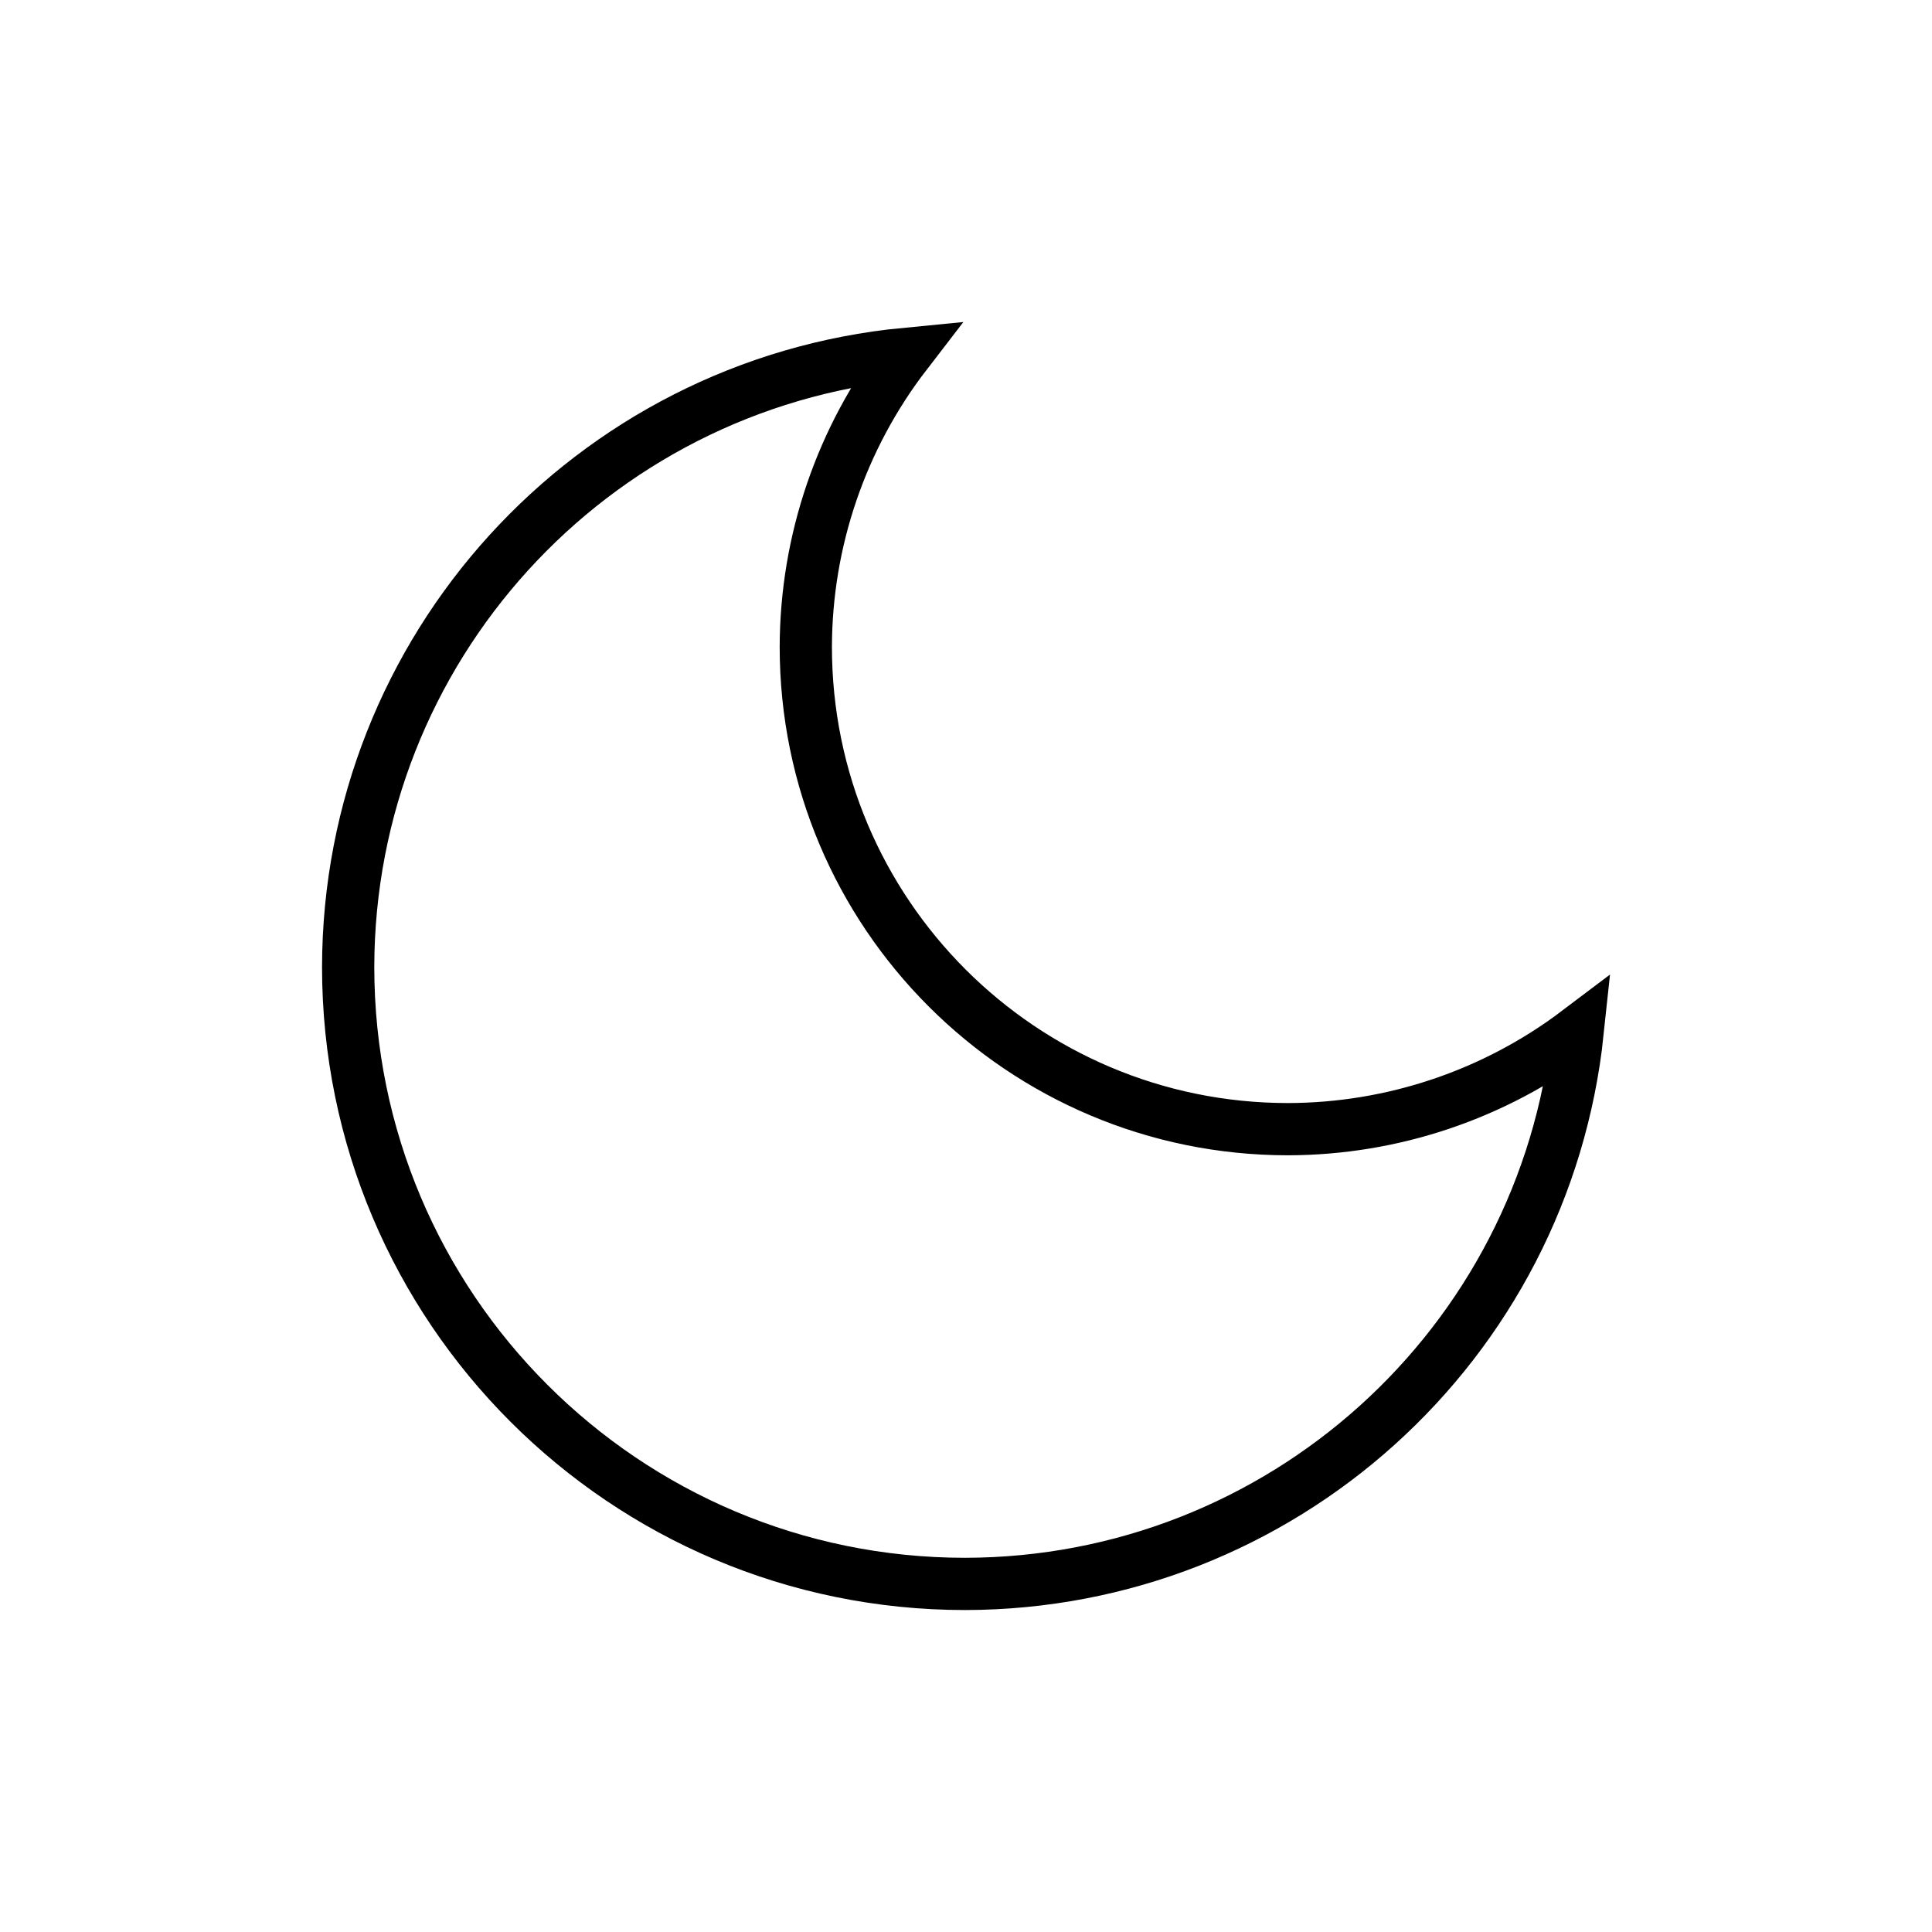
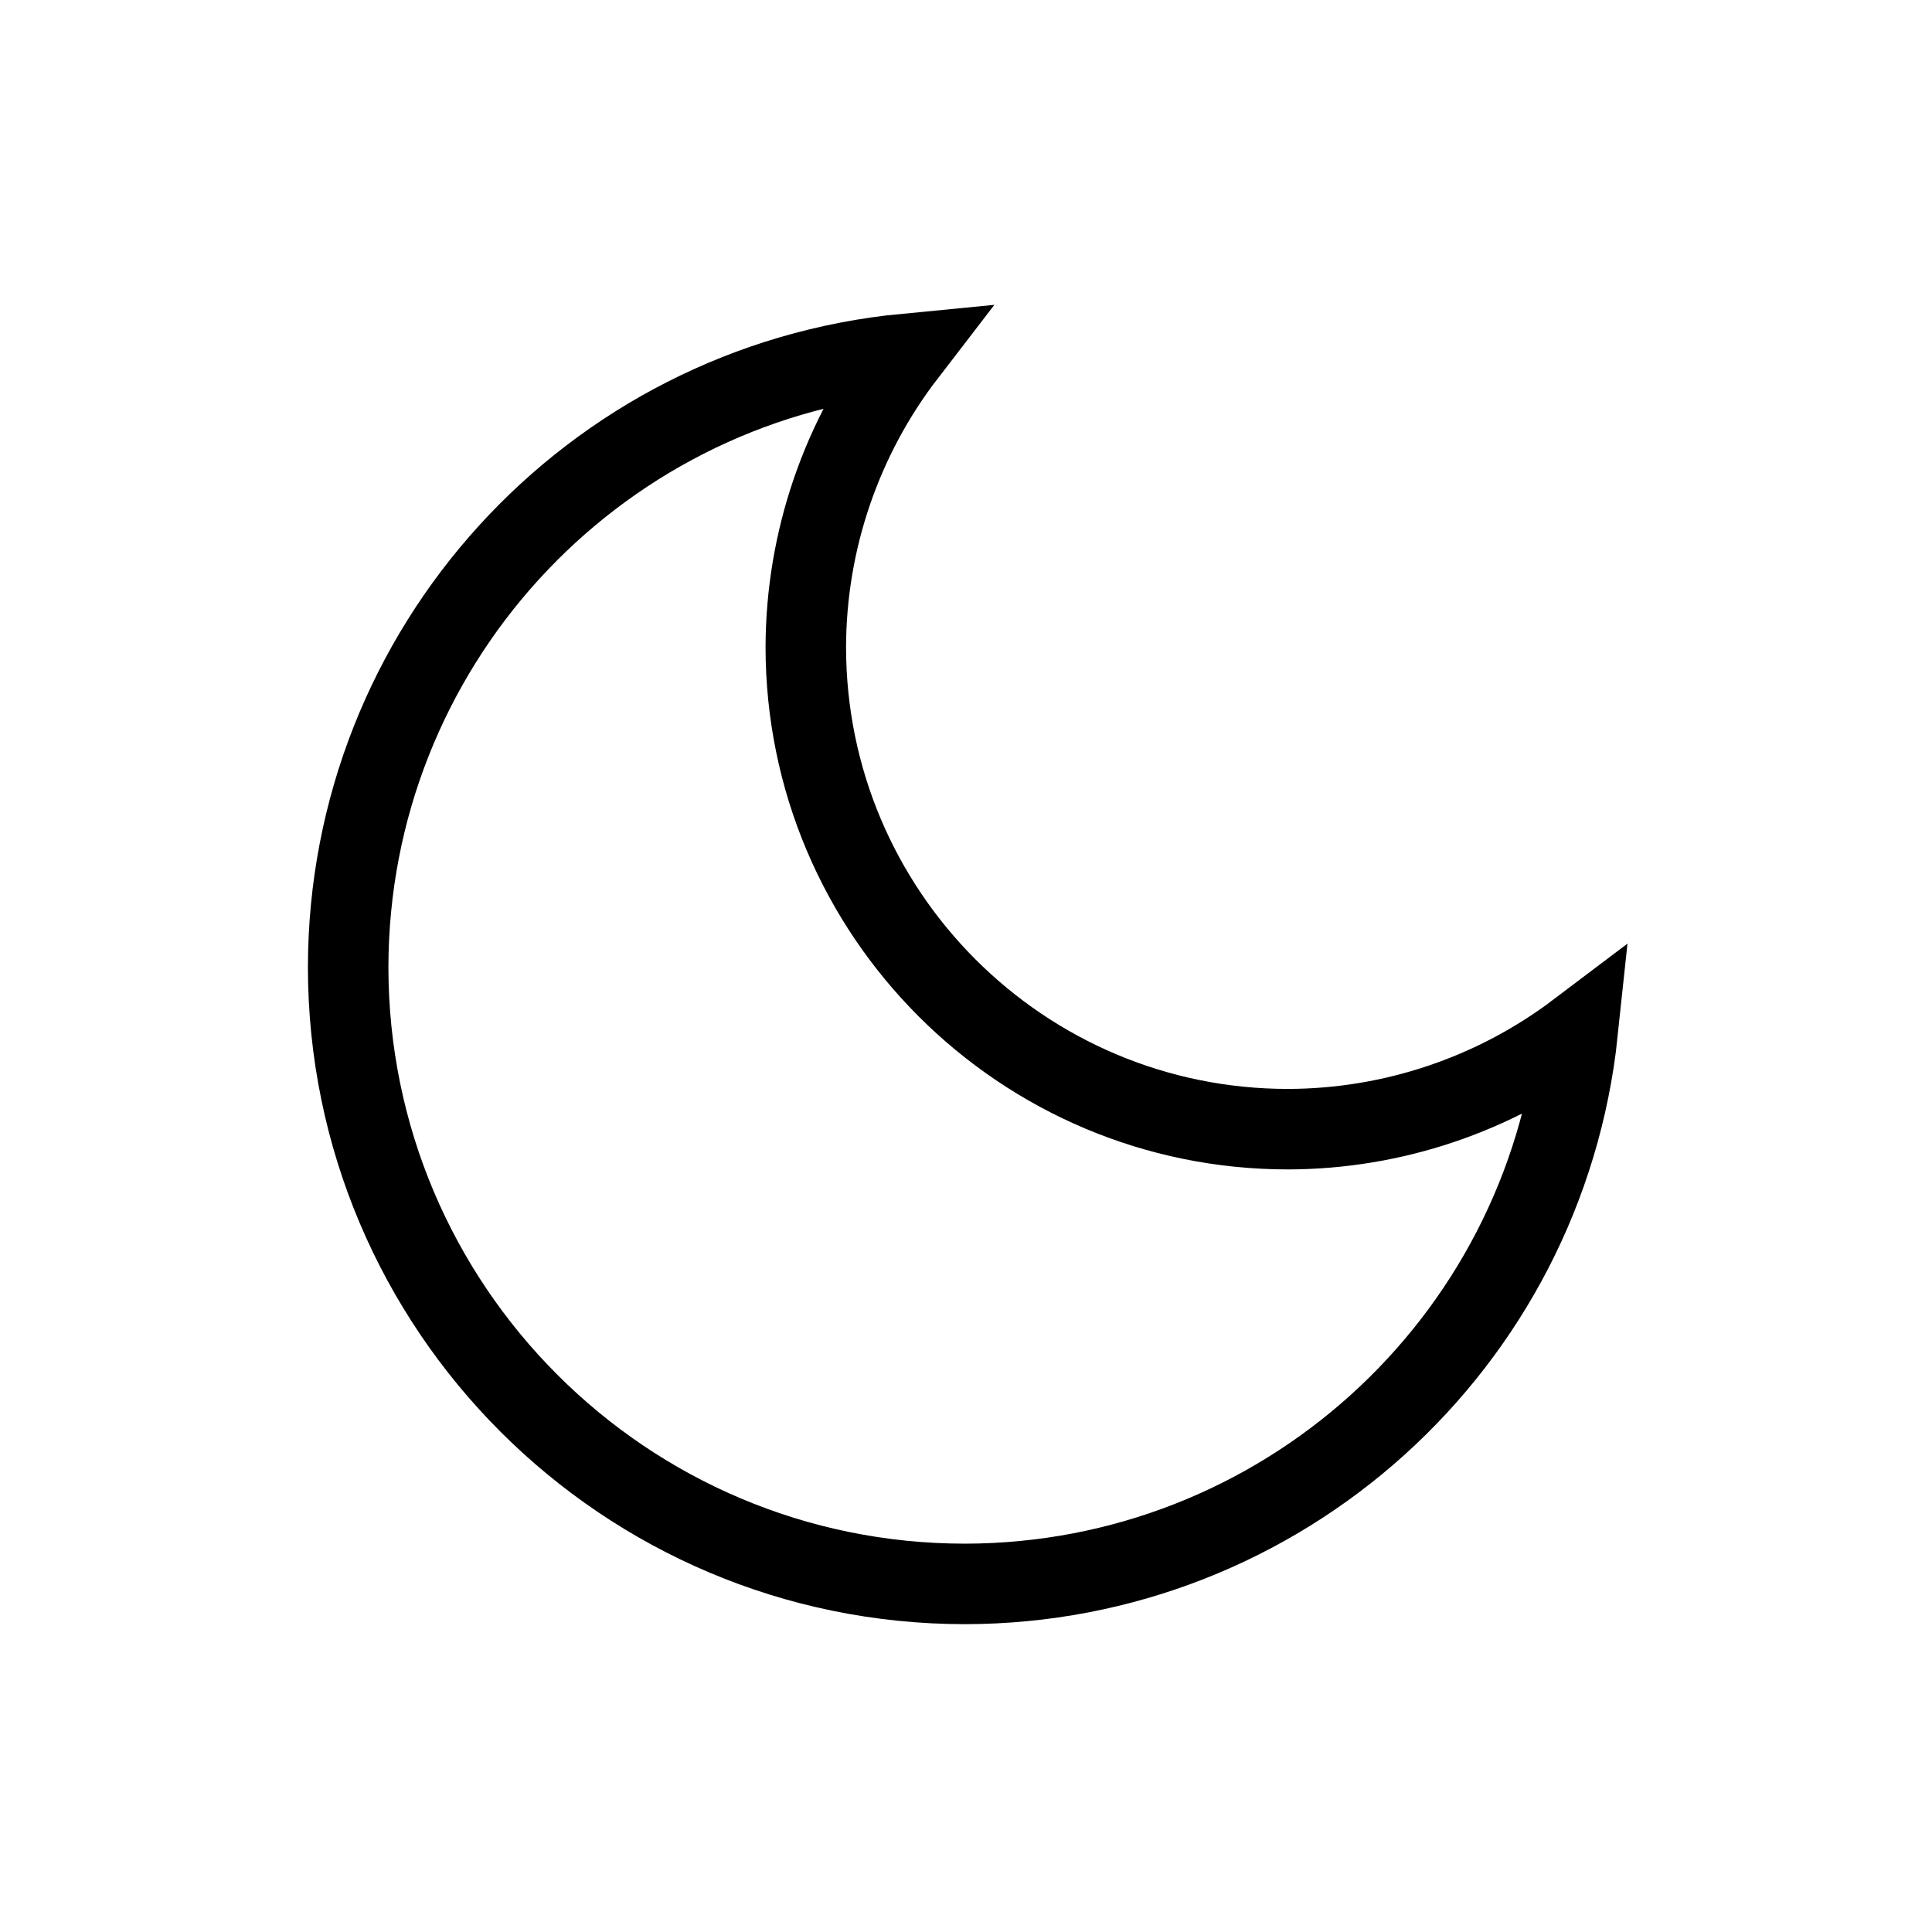
- <svg xmlns="http://www.w3.org/2000/svg" width="24px" height="24px" enable-background="new 0 0 24 24" fill="#000000" version="1.1" viewBox="0 0 24 24">
-   <path d="m11.254 4.395a7.664 7.665 0 0 0-6.929 7.617 7.664 7.665 0 0 0 7.664 7.664 7.664 7.665 0 0 0 7.61-6.86 5.991 5.992 0 0 1-3.598 1.211 5.991 5.992 0 0 1-5.991-5.992 5.991 5.992 0 0 1 1.244-3.64z" fill="none" stroke="#000" stroke-linecap="round" stroke-width=".649" />
+ <svg xmlns="http://www.w3.org/2000/svg" width="24px" height="24px" enable-background="new 0 0 24 24" fill="#000000" version="1.1" viewBox="0 0 24 24" id="svg4">
+   <defs id="defs8" />
+   <path d="m 11.254,4.395 c -3.925,0.378 -6.923,3.673 -6.929,7.617 6.626e-4,4.233 3.432,7.664 7.664,7.664 3.917,-0.006 7.199,-2.965 7.61,-6.86 -1.036,0.783 -2.299,1.208 -3.598,1.211 -3.309,0 -5.991,-2.683 -5.991,-5.992 0.004,-1.317 0.441,-2.596 1.244,-3.64 z" fill="none" stroke="#000000" stroke-linecap="round" stroke-width=".649" id="path2" style="stroke-width:1;stroke-miterlimit:4;stroke-dasharray:none" />
</svg>
